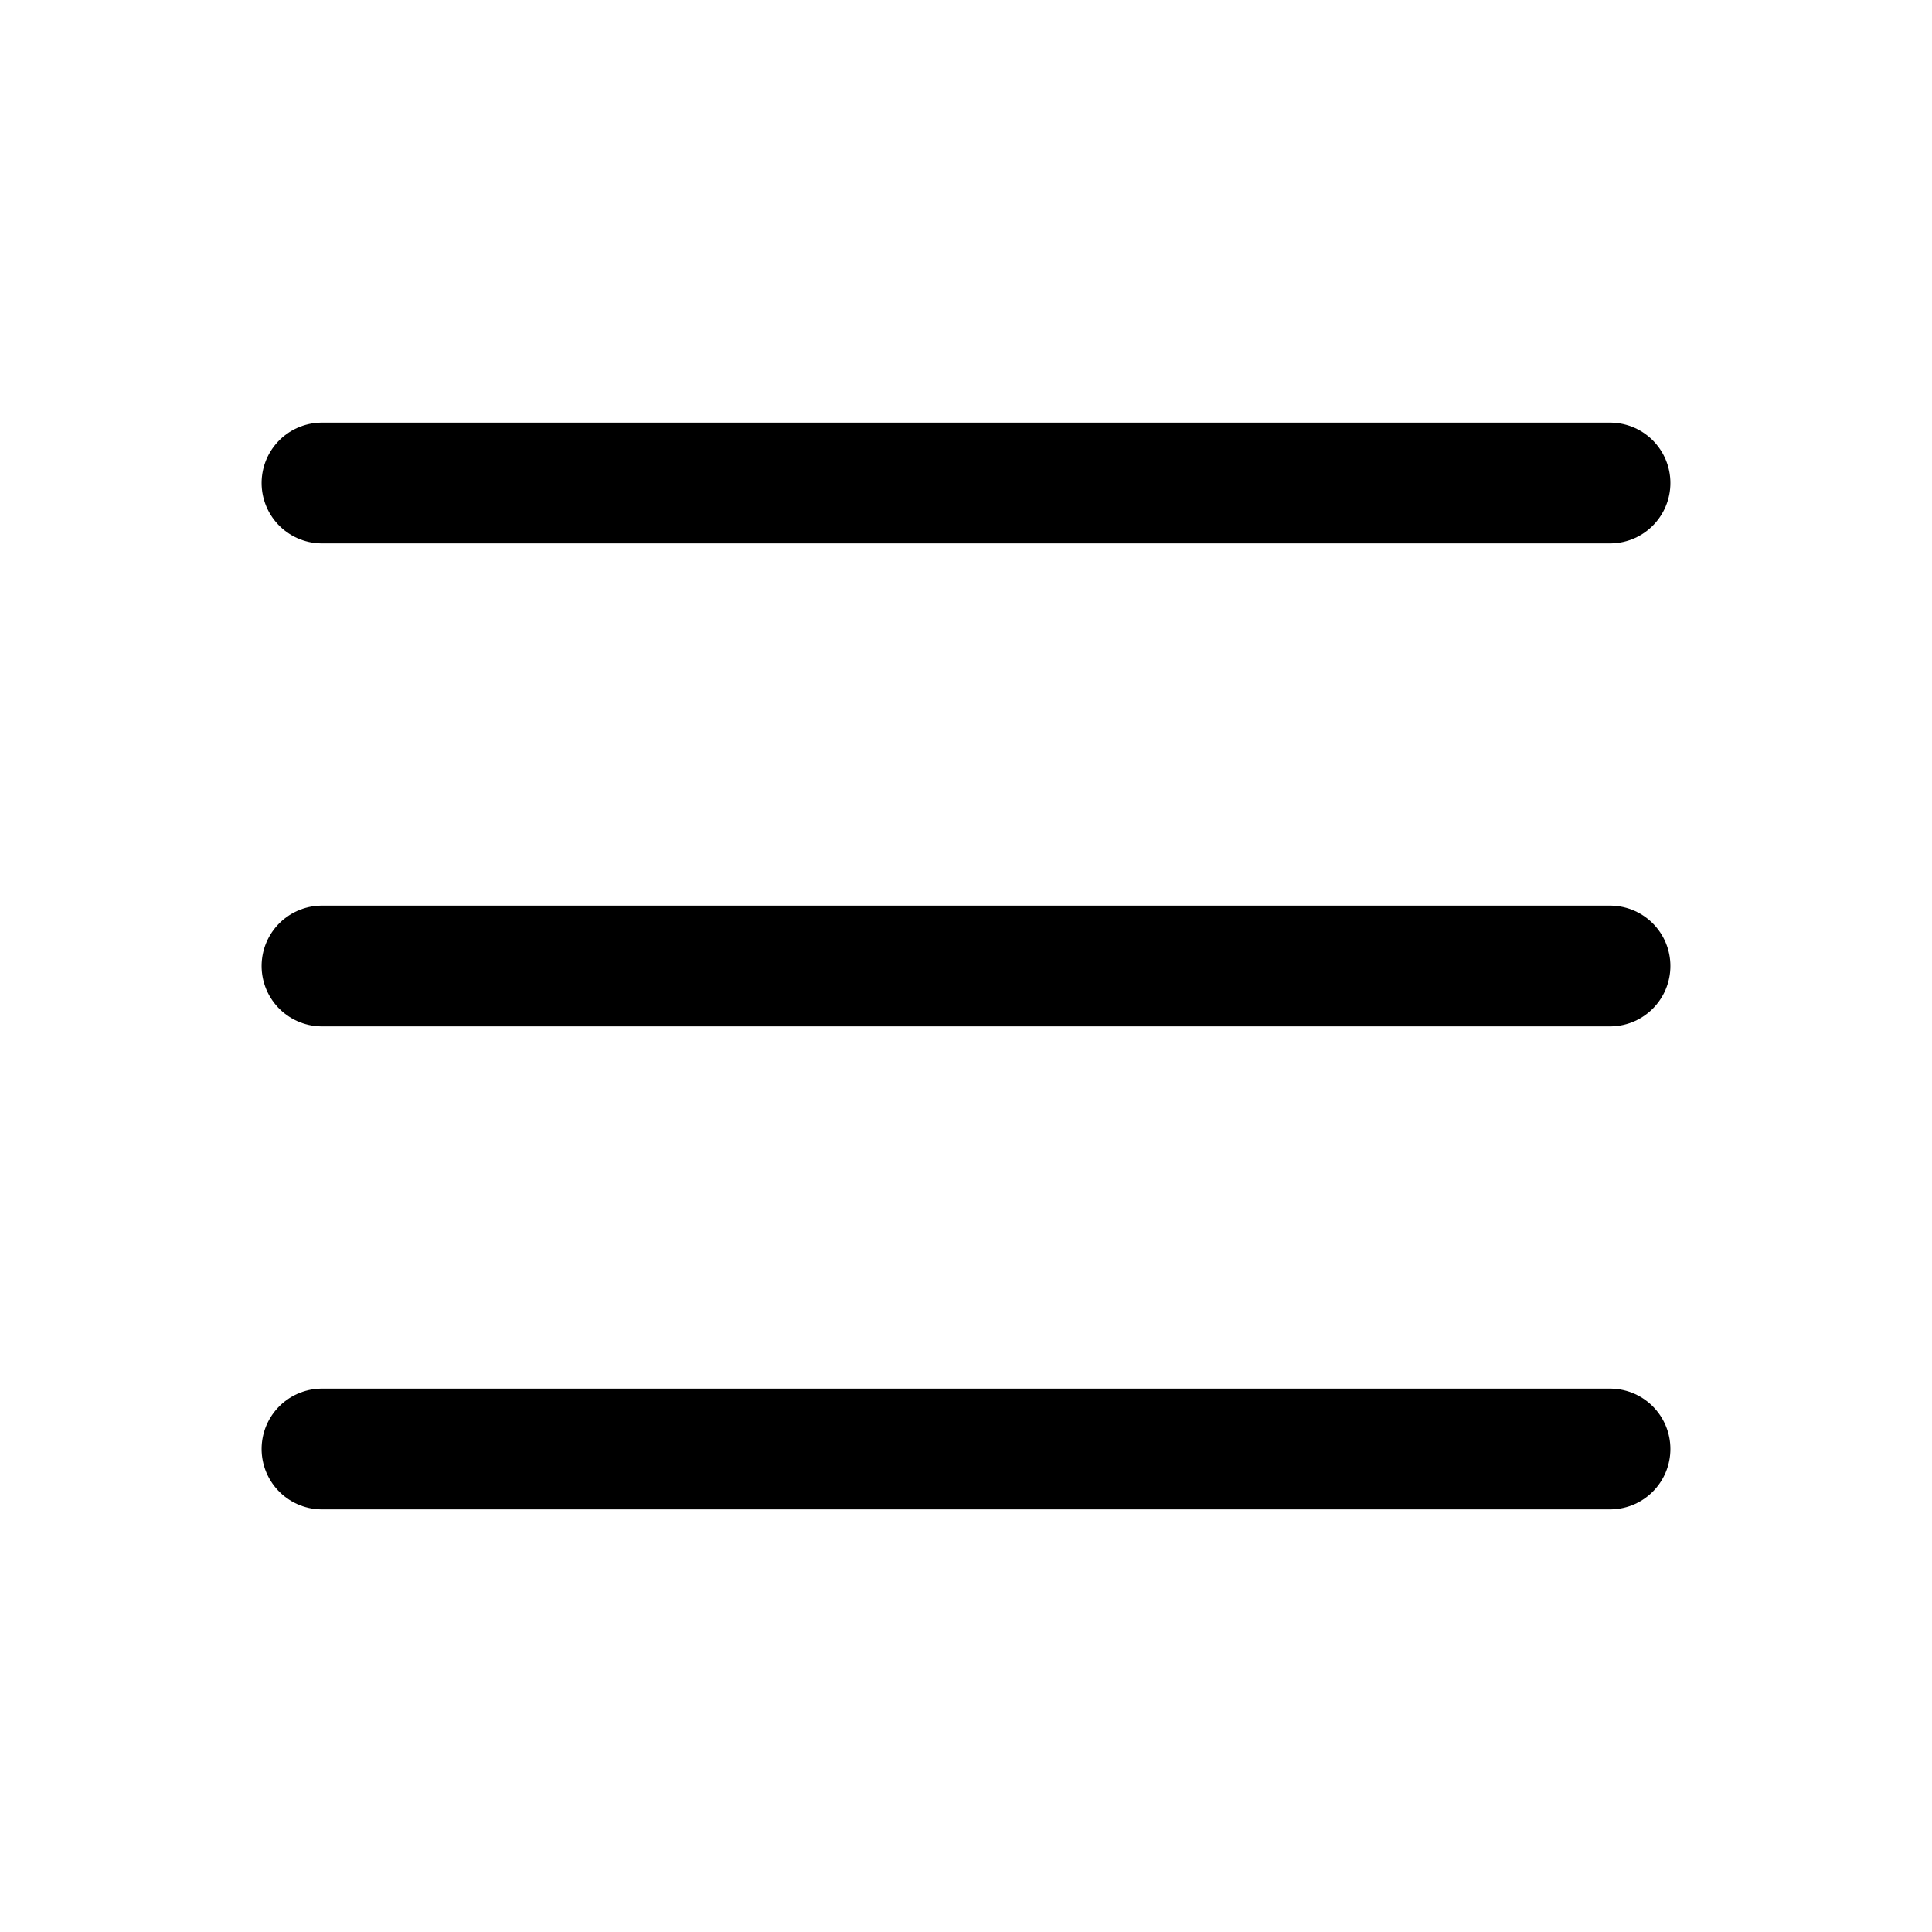
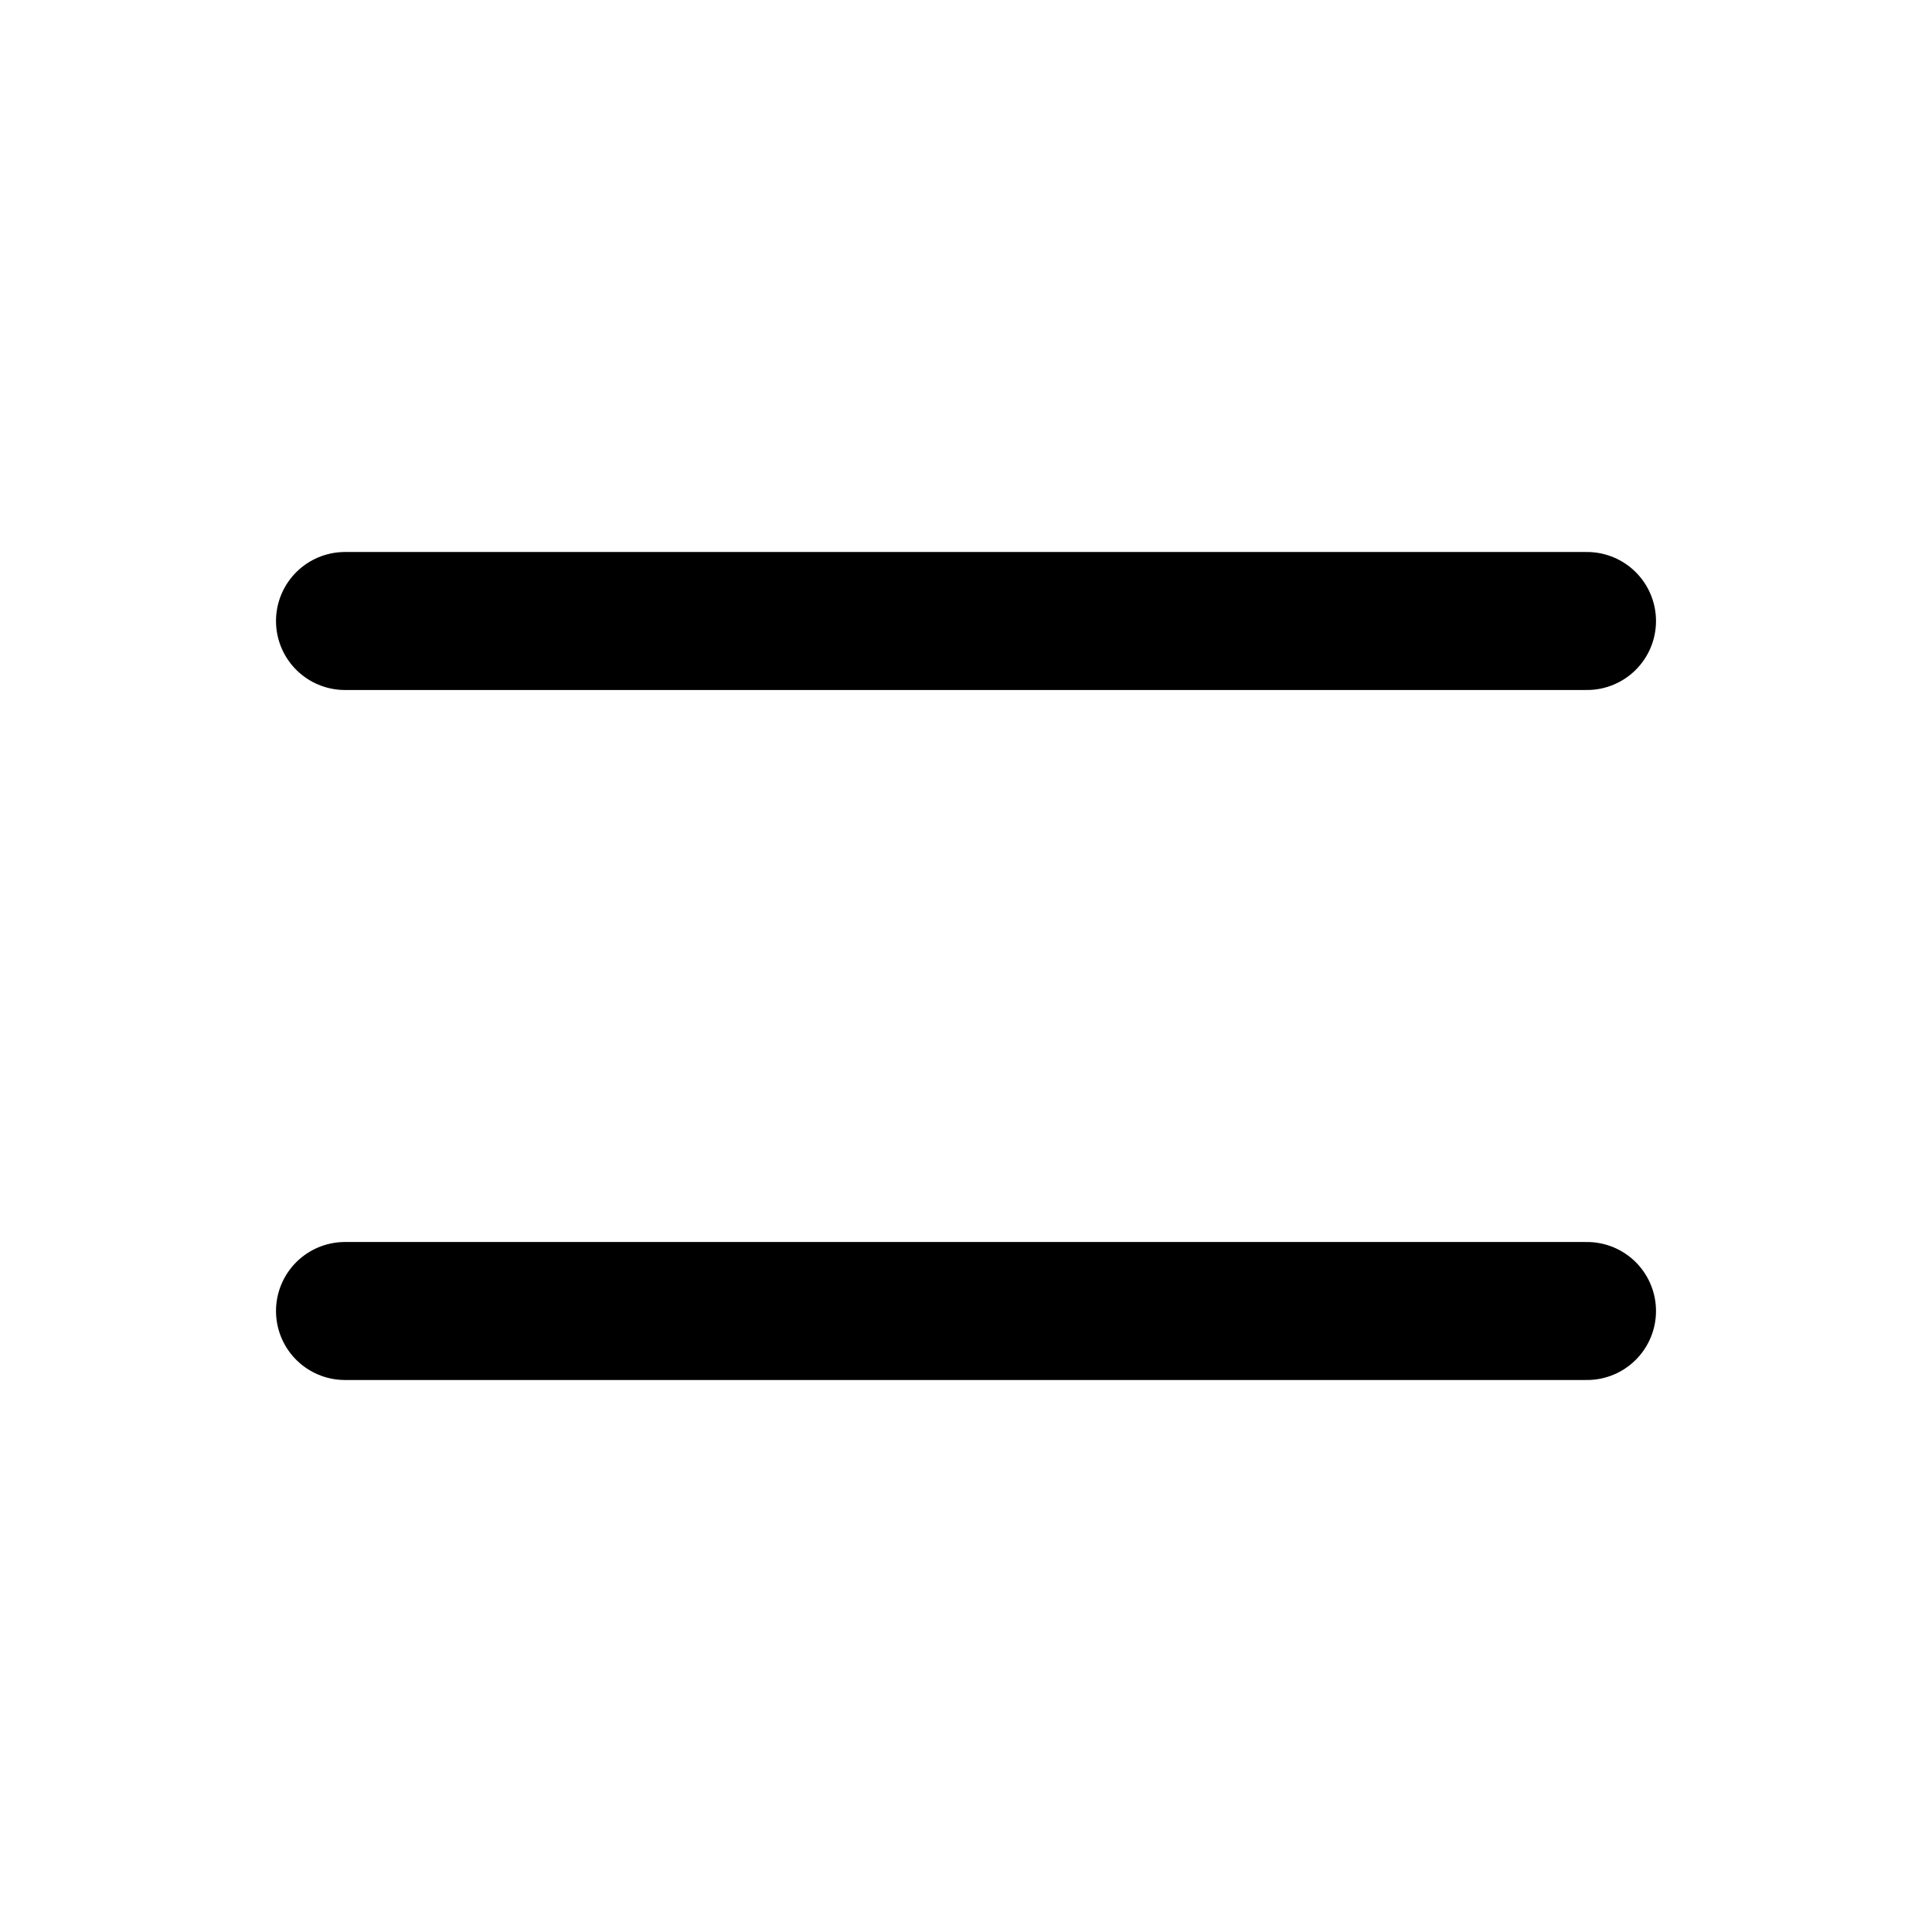
- <svg xmlns="http://www.w3.org/2000/svg" width="32" height="32" viewBox="0 0 32 32" fill="none">
-   <path d="M5.333 8H26.667" stroke="currentColor" stroke-width="2" stroke-linecap="round" stroke-linejoin="round" />
-   <path d="M5.333 16H26.667" stroke="currentColor" stroke-width="2" stroke-linecap="round" stroke-linejoin="round" />
-   <path d="M5.333 24H26.667" stroke="currentColor" stroke-width="2" stroke-linecap="round" stroke-linejoin="round" />
+ <svg xmlns="http://www.w3.org/2000/svg" width="28" height="28" viewBox="0 0 28 28" fill="none">
+   <path d="M5 9H23" stroke="currentColor" stroke-width="2" stroke-linecap="round" stroke-linejoin="round" />
+   <path d="M5 19H23" stroke="currentColor" stroke-width="2" stroke-linecap="round" stroke-linejoin="round" />
</svg>
